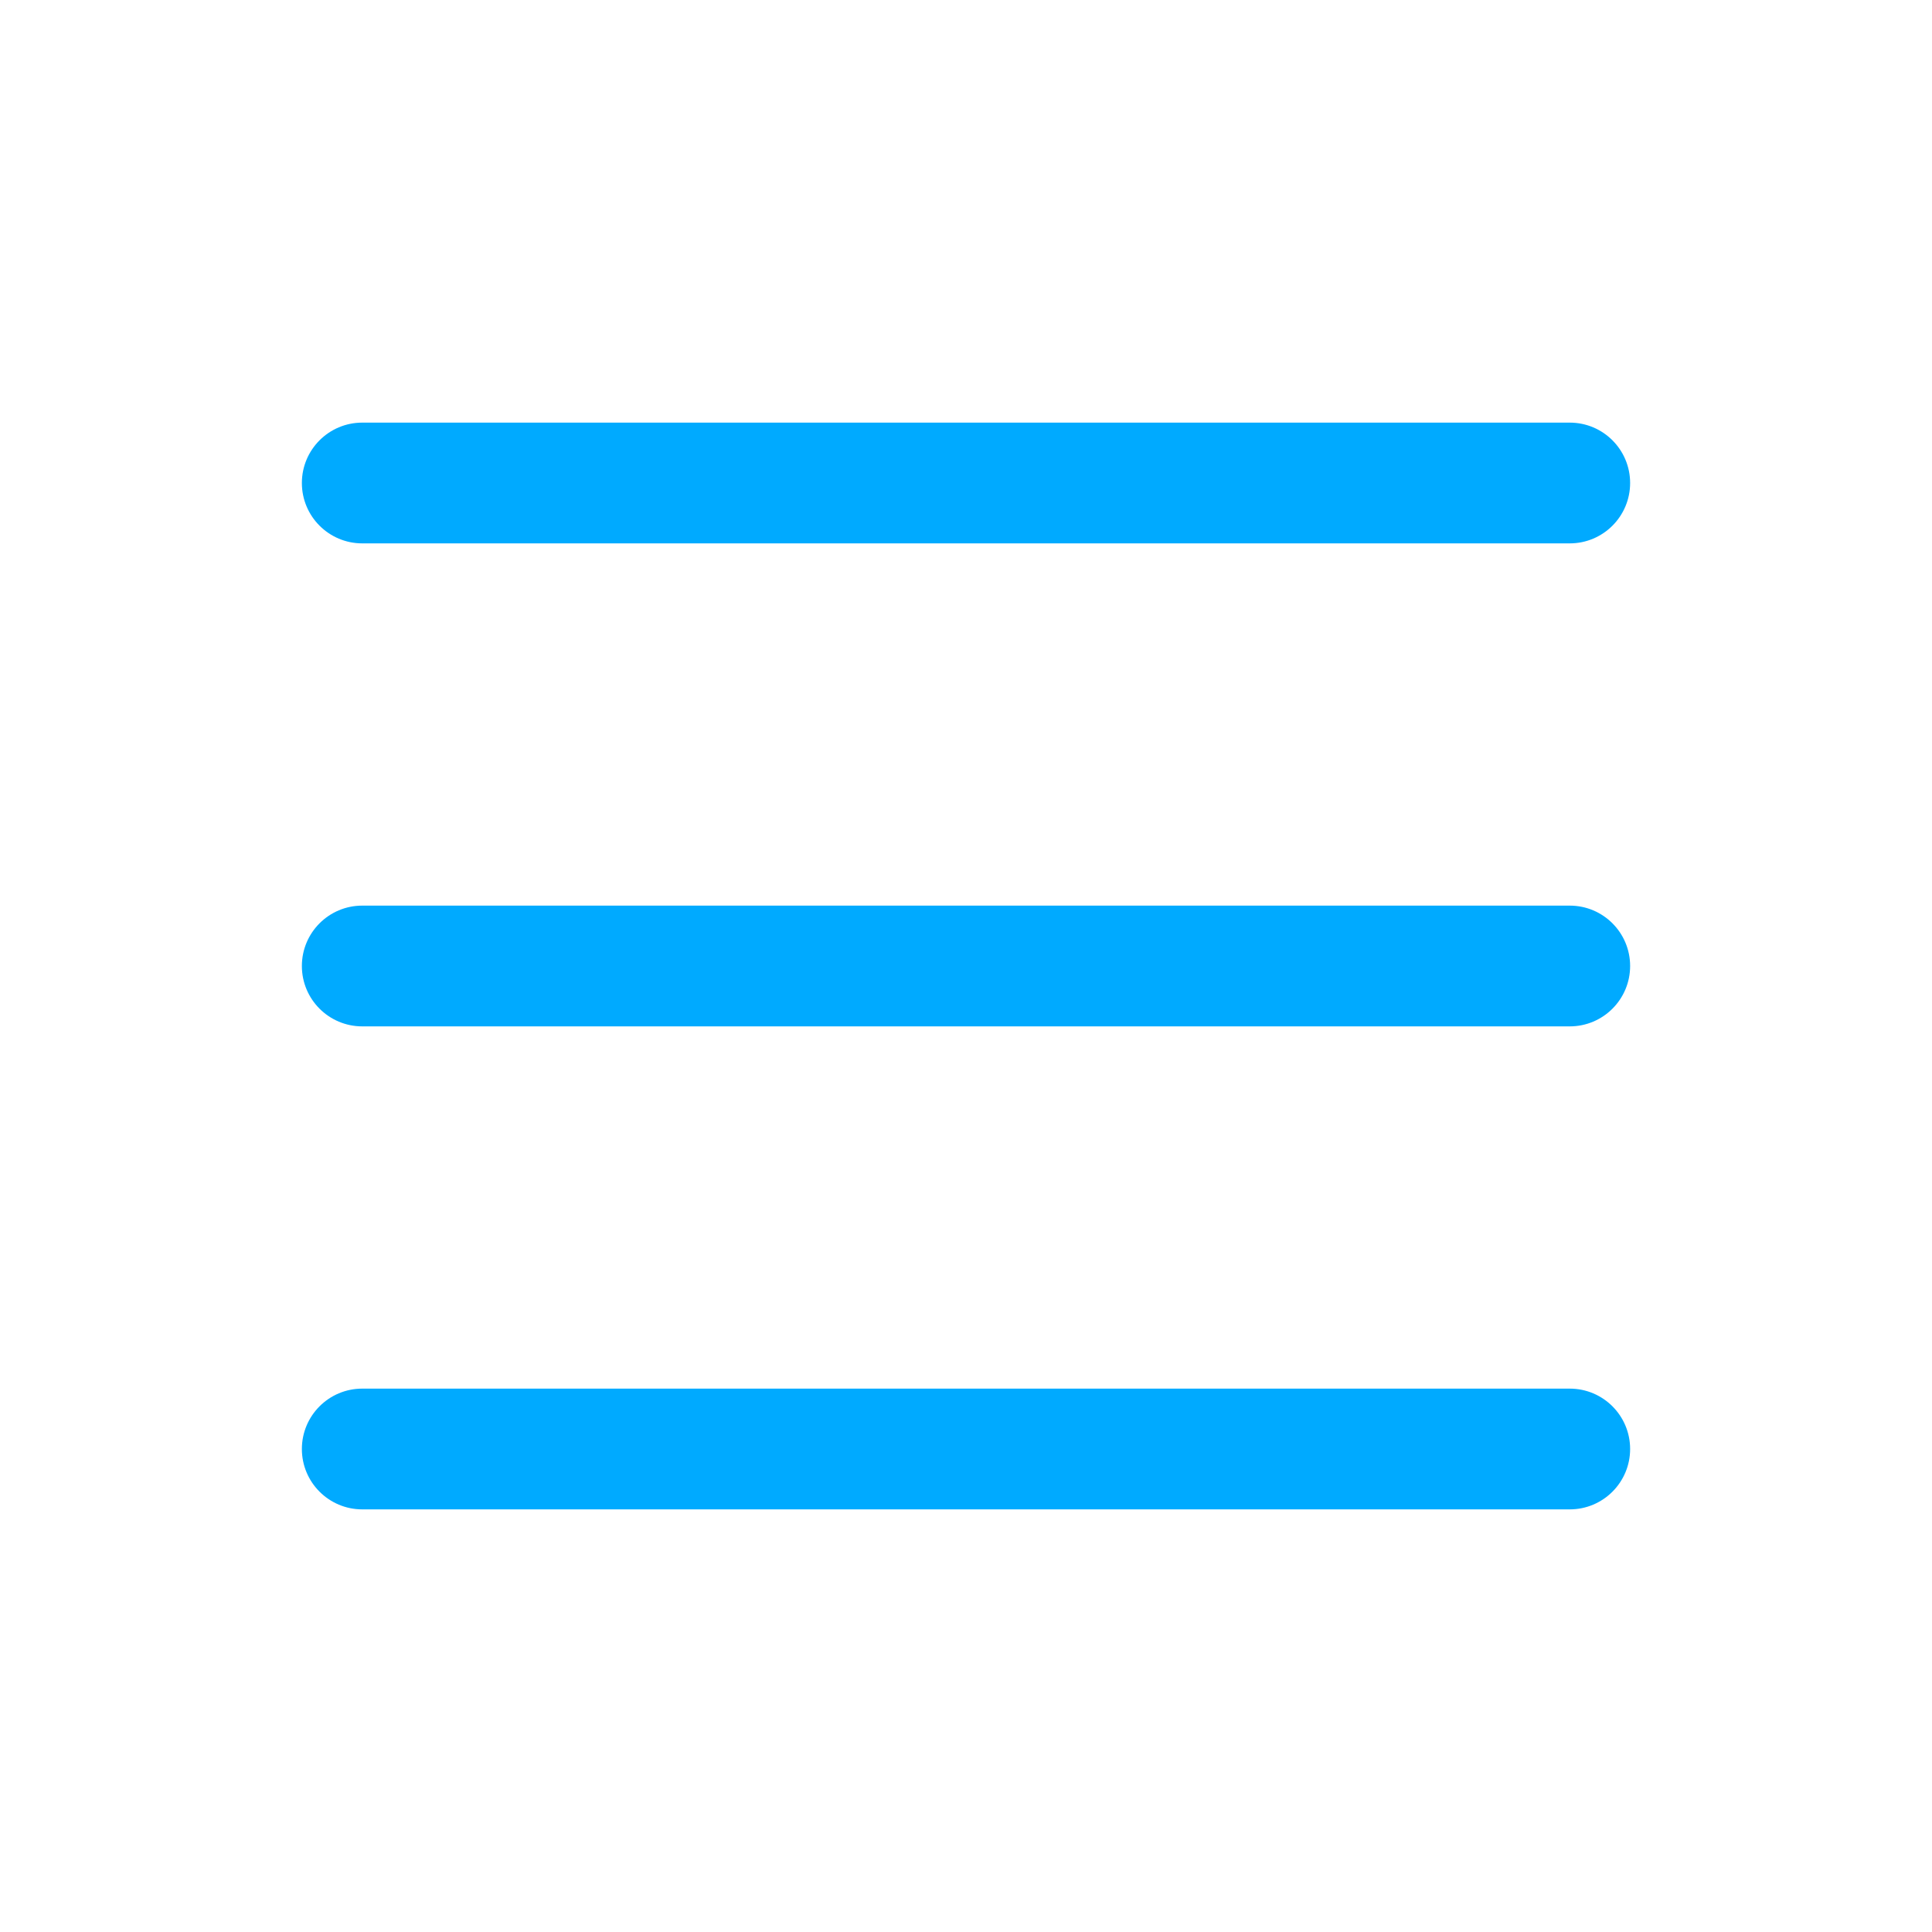
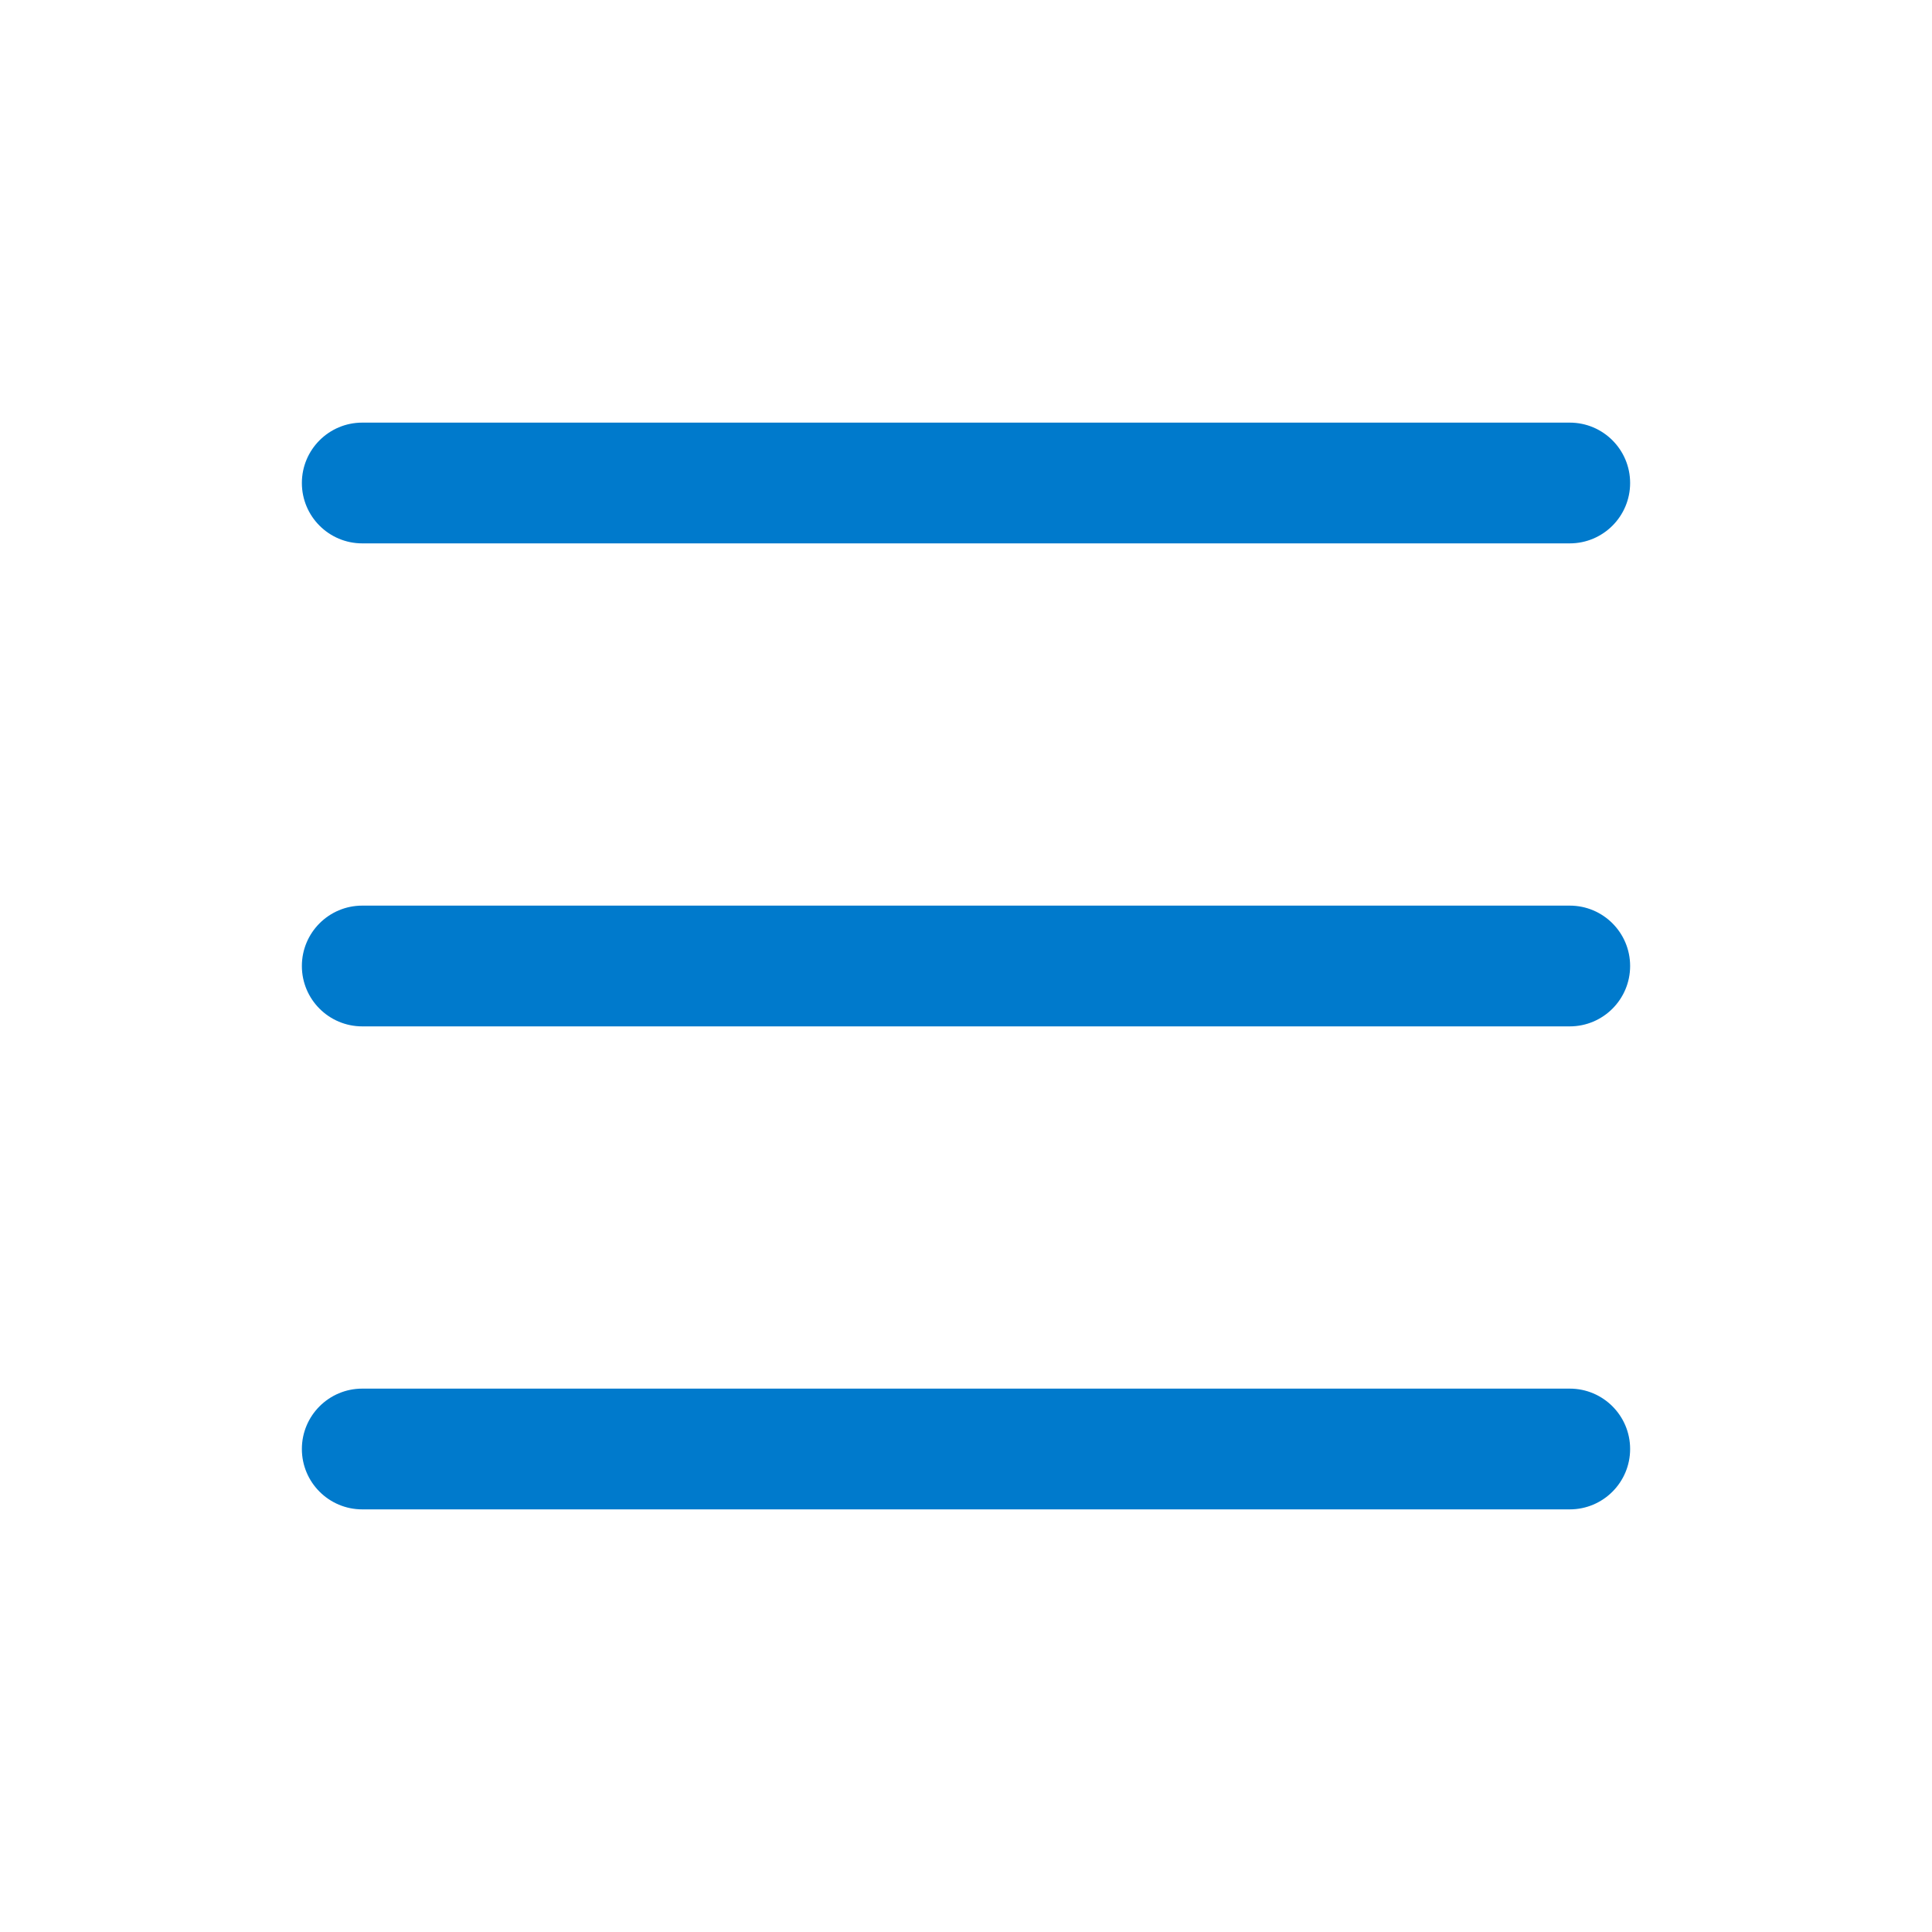
- <svg xmlns="http://www.w3.org/2000/svg" width="16" height="16" fill="#00AAFF" class="bi bi-list" viewBox="0 0 16 16">
+ <svg xmlns="http://www.w3.org/2000/svg" width="16" height="16" fill="#007ACC" class="bi bi-list" viewBox="0 0 16 16">
  <path fill-rule="evenodd" d="M2.5 12a.5.5 0 0 1 .5-.5h10a.5.5 0 0 1 0 1H3a.5.5 0 0 1-.5-.5m0-4a.5.5 0 0 1 .5-.5h10a.5.5 0 0 1 0 1H3a.5.5 0 0 1-.5-.5m0-4a.5.5 0 0 1 .5-.5h10a.5.5 0 0 1 0 1H3a.5.5 0 0 1-.5-.5" />
</svg>
